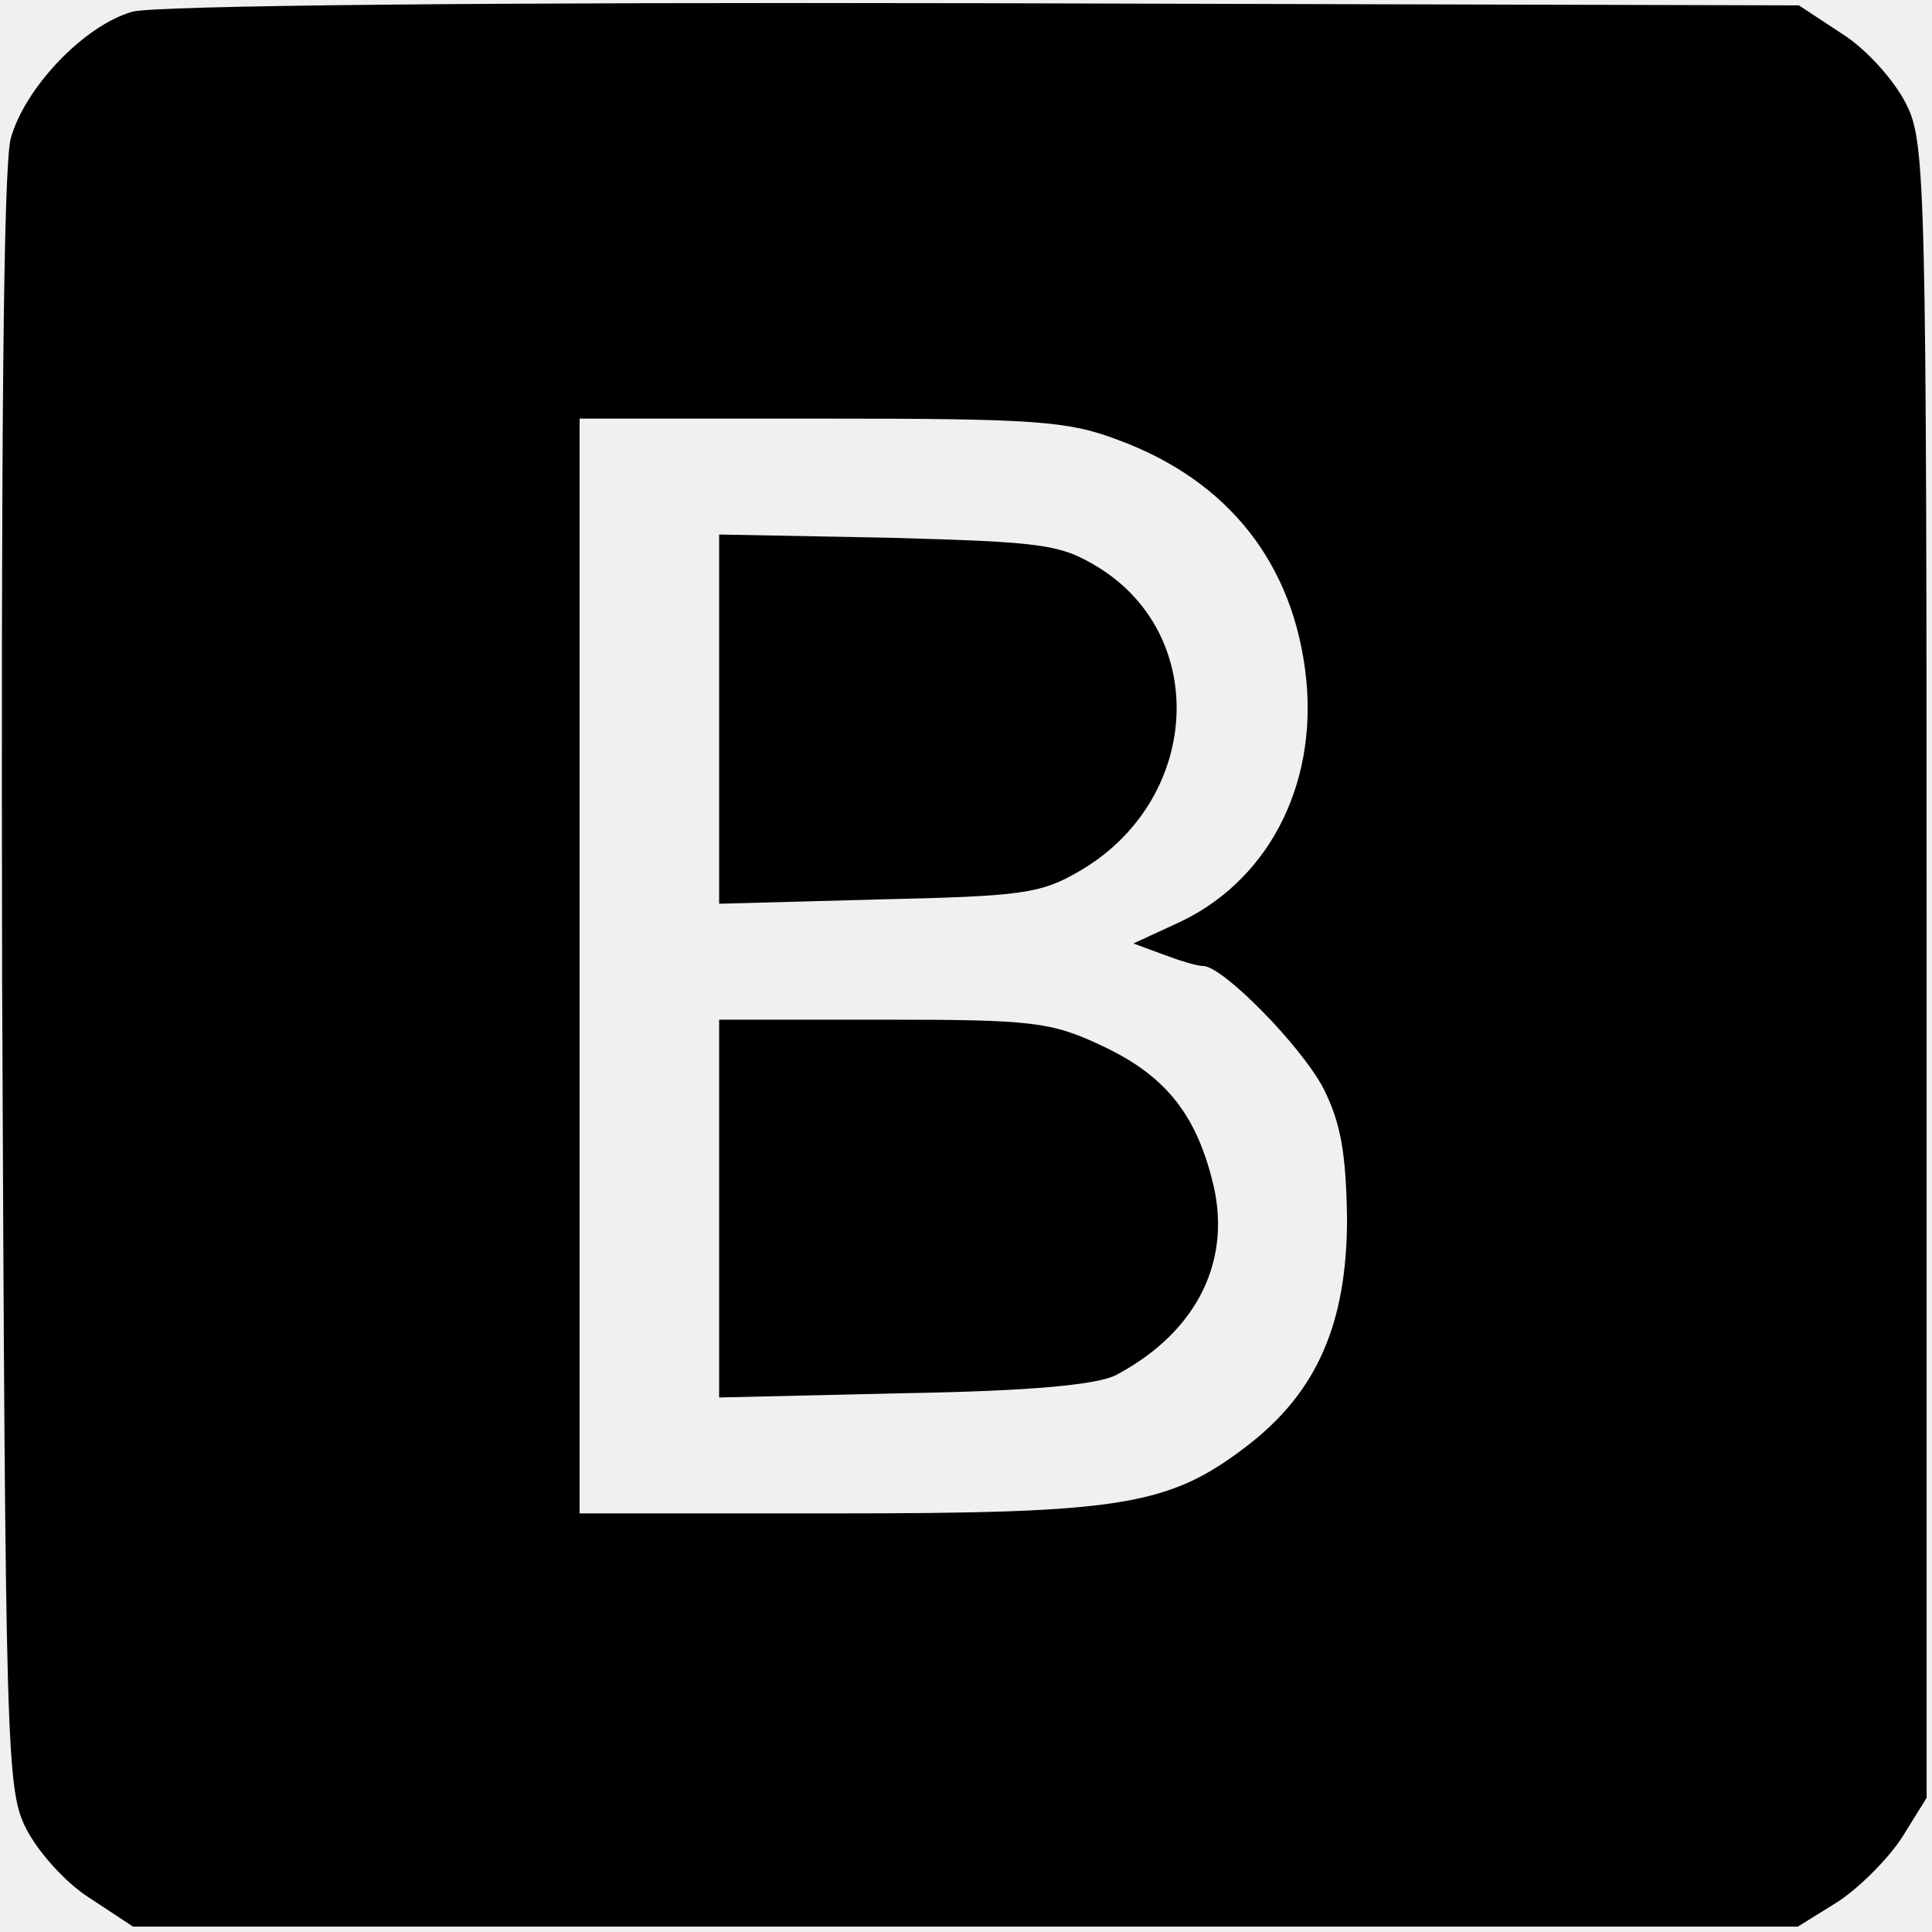
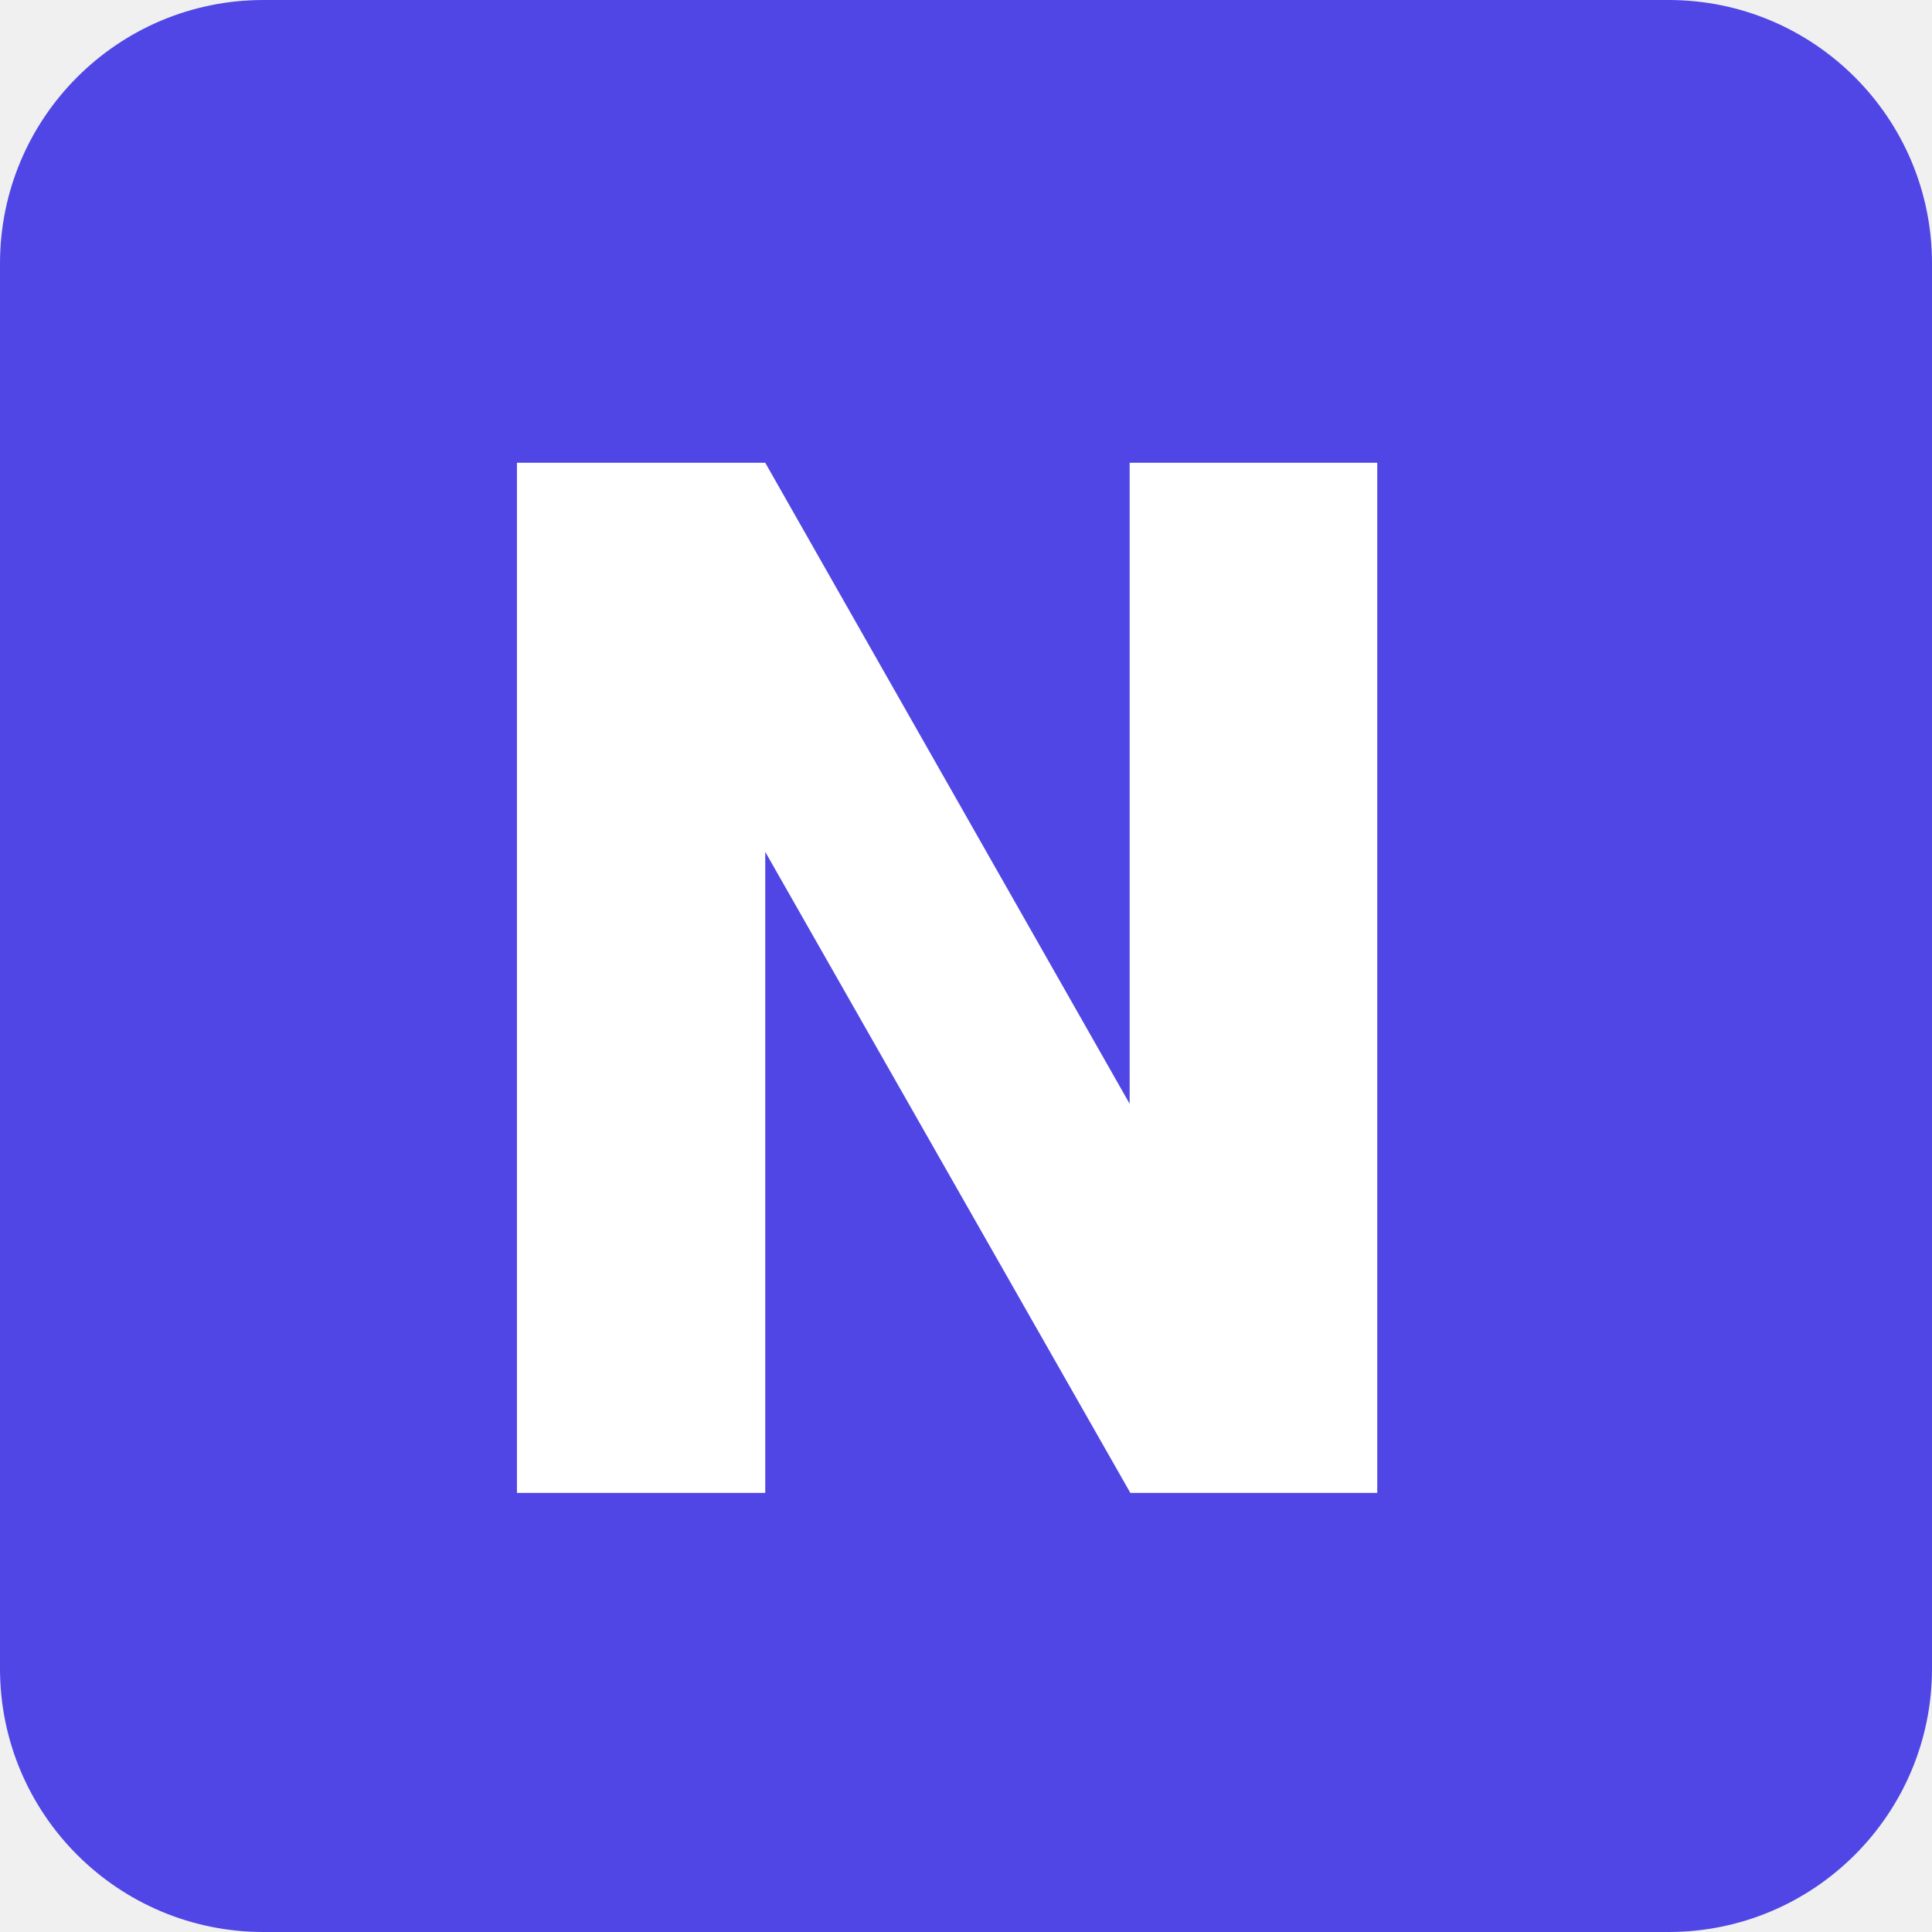
- <svg xmlns="http://www.w3.org/2000/svg" version="1.0" width="180pt" height="180pt" viewBox="0 0 180 180" preserveAspectRatio="xMidYMid meet">
-   <g transform="translate(0,180) scale(0.1,-0.1)" fill="#000000" stroke="none">
-     <path d="M123 1789 c-45 -13 -100 -71 -113 -118 -7 -27 -9 -284 -8 -788 3 -713 4 -750 22 -786 11 -22 37 -51 59 -65 l41 -27 775 0 776 0 37 23 c20 13 47 40 60 60 l23 37 0 770 c0 737 -1 772 -19 808 -11 22 -37 51 -59 65 l-41 27 -760 2 c-456 1 -774 -2 -793 -8z m919 -399 c103 -38 164 -116 175 -223 10 -101 -37 -190 -122 -228 l-39 -18 27 -10 c16 -6 32 -11 38 -11 18 0 91 -74 112 -114 16 -32 21 -59 22 -121 0 -98 -28 -162 -93 -212 -73 -56 -117 -63 -384 -63 l-238 0 0 510 0 510 225 0 c199 0 230 -2 277 -20z" />
-     <path d="M670 1130 l0 -172 148 4 c132 3 151 5 187 26 113 65 123 218 19 283 -36 22 -51 24 -196 28 l-158 3 0 -172z" />
-     <path d="M670 674 l0 -176 173 4 c119 2 180 8 197 17 77 41 109 109 89 183 -16 62 -45 97 -103 124 -47 22 -64 24 -203 24 l-153 0 0 -176z" />
-   </g>
+ <svg xmlns="http://www.w3.org/2000/svg" width="44" height="44" viewBox="0 0 44 44" fill="none">
+   <rect width="44" height="44" rx="6" fill="#4F46E5" />
+   <path d="M31.366 34H25.743L17.428 19.401V34H11.773V10.539H17.428L25.727 25.138V10.539H31.366V34Z" fill="white" />
</svg>
